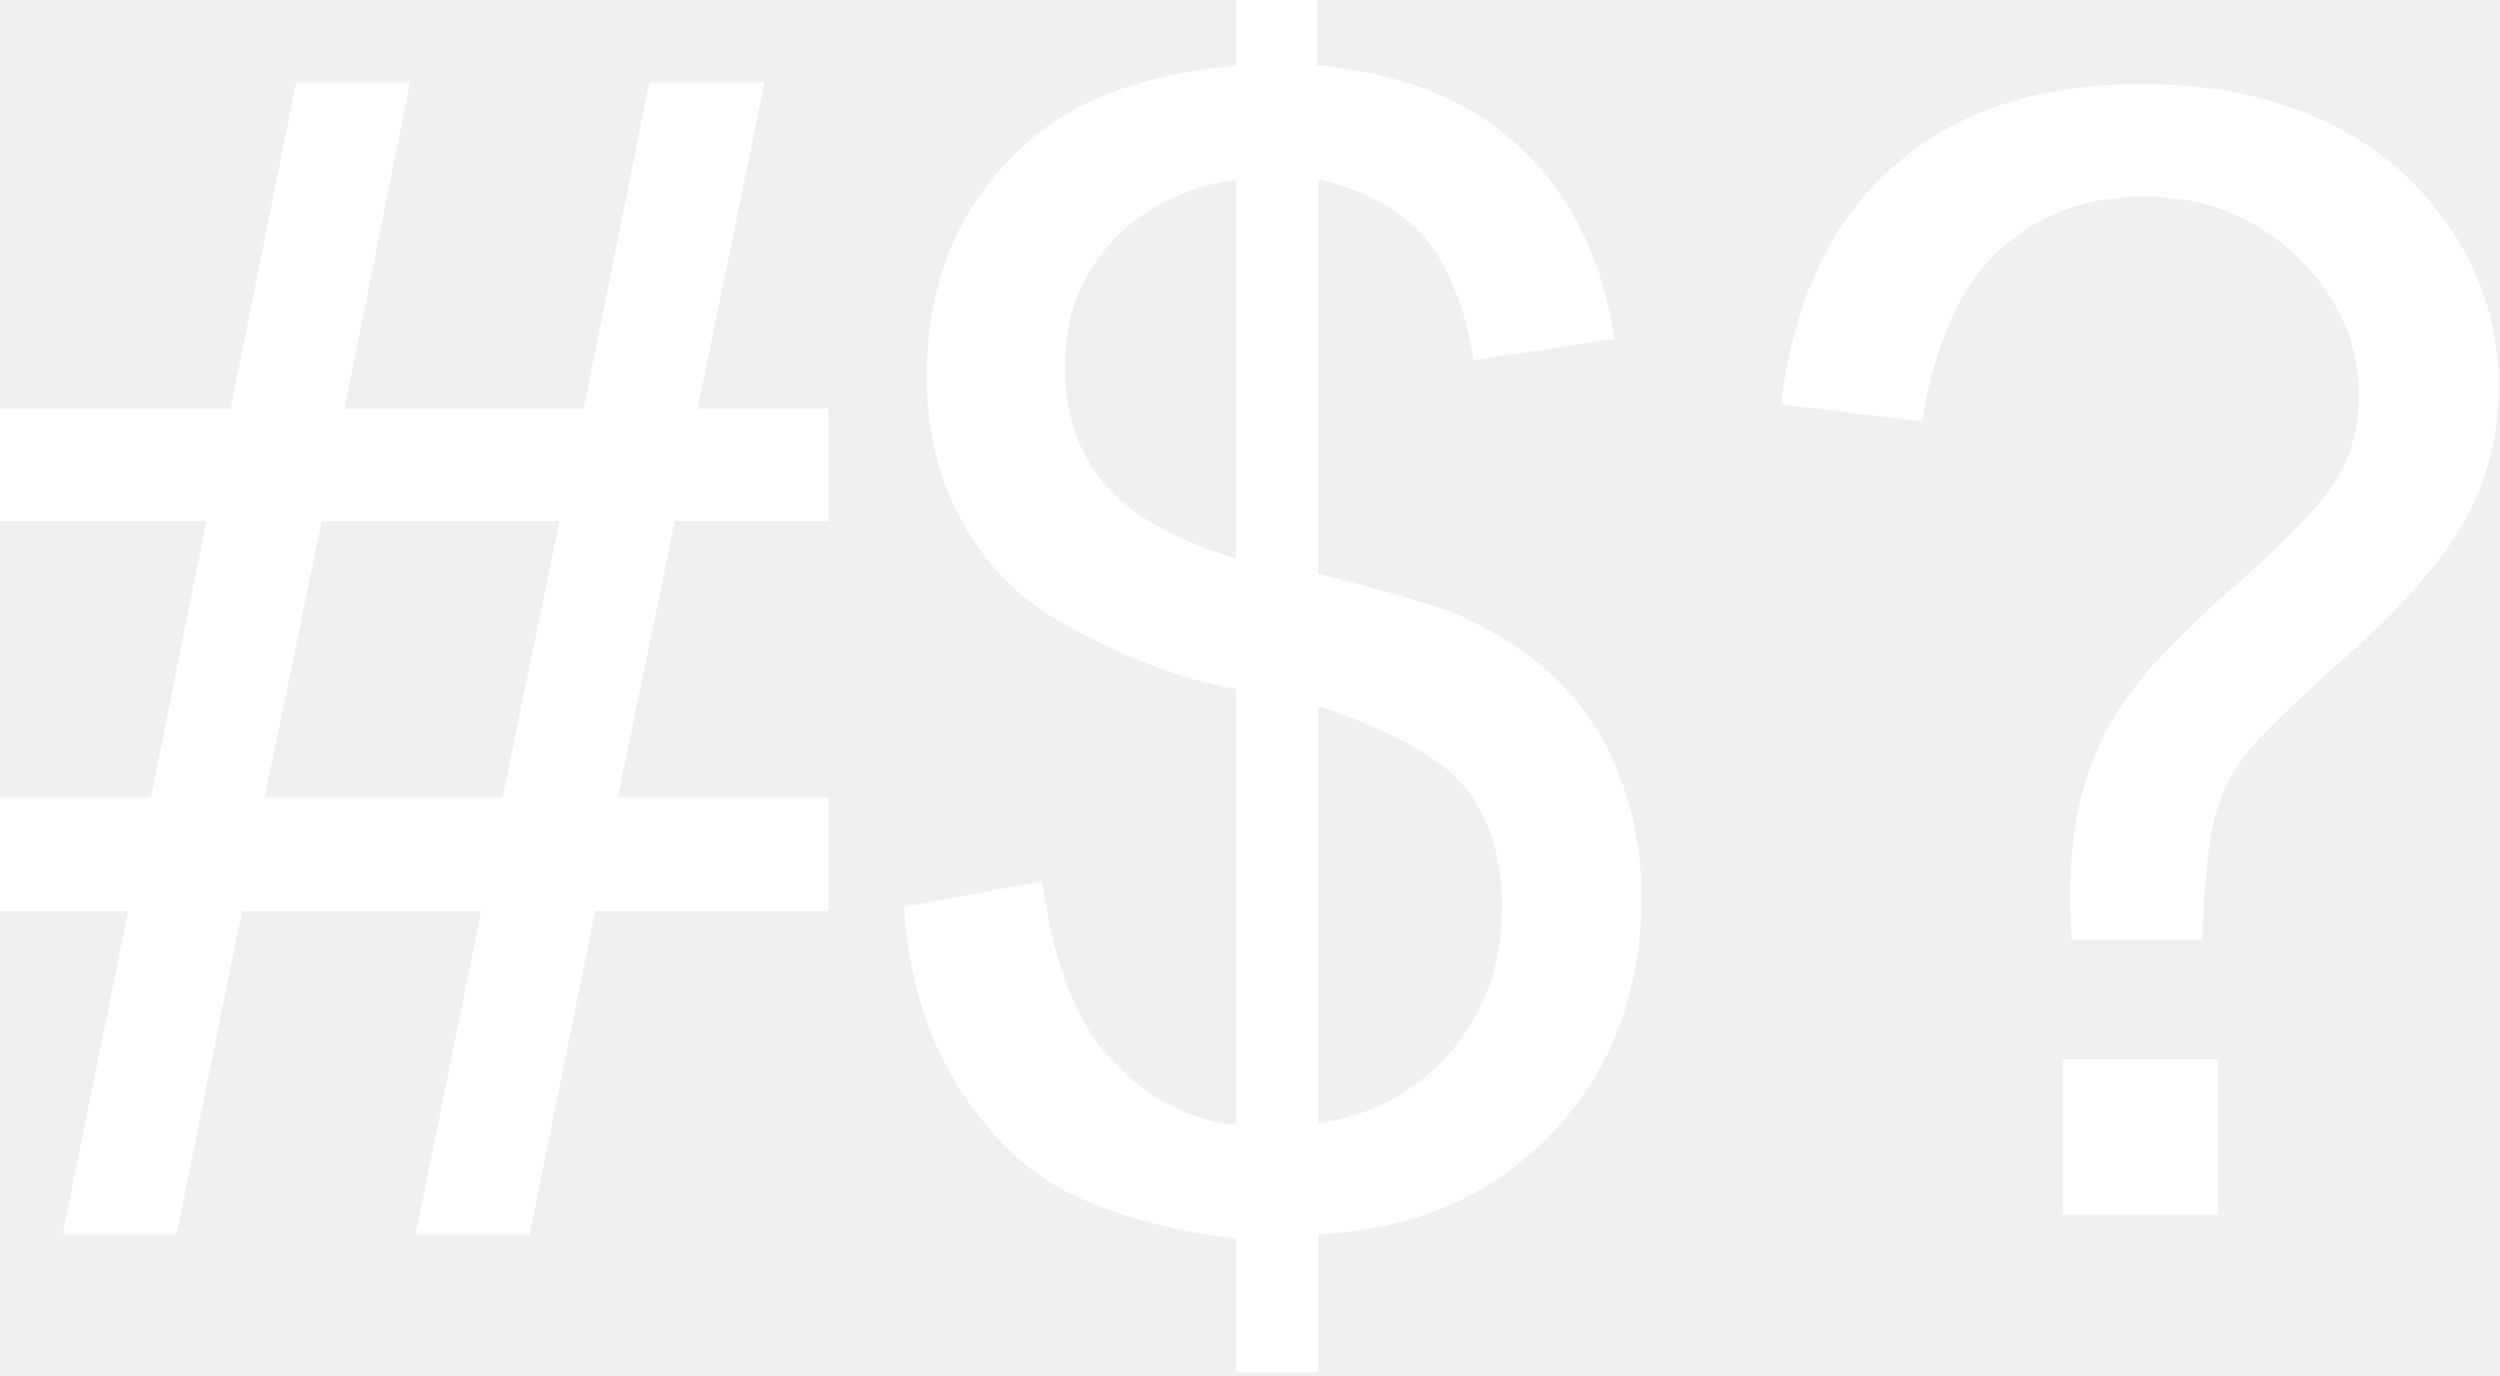
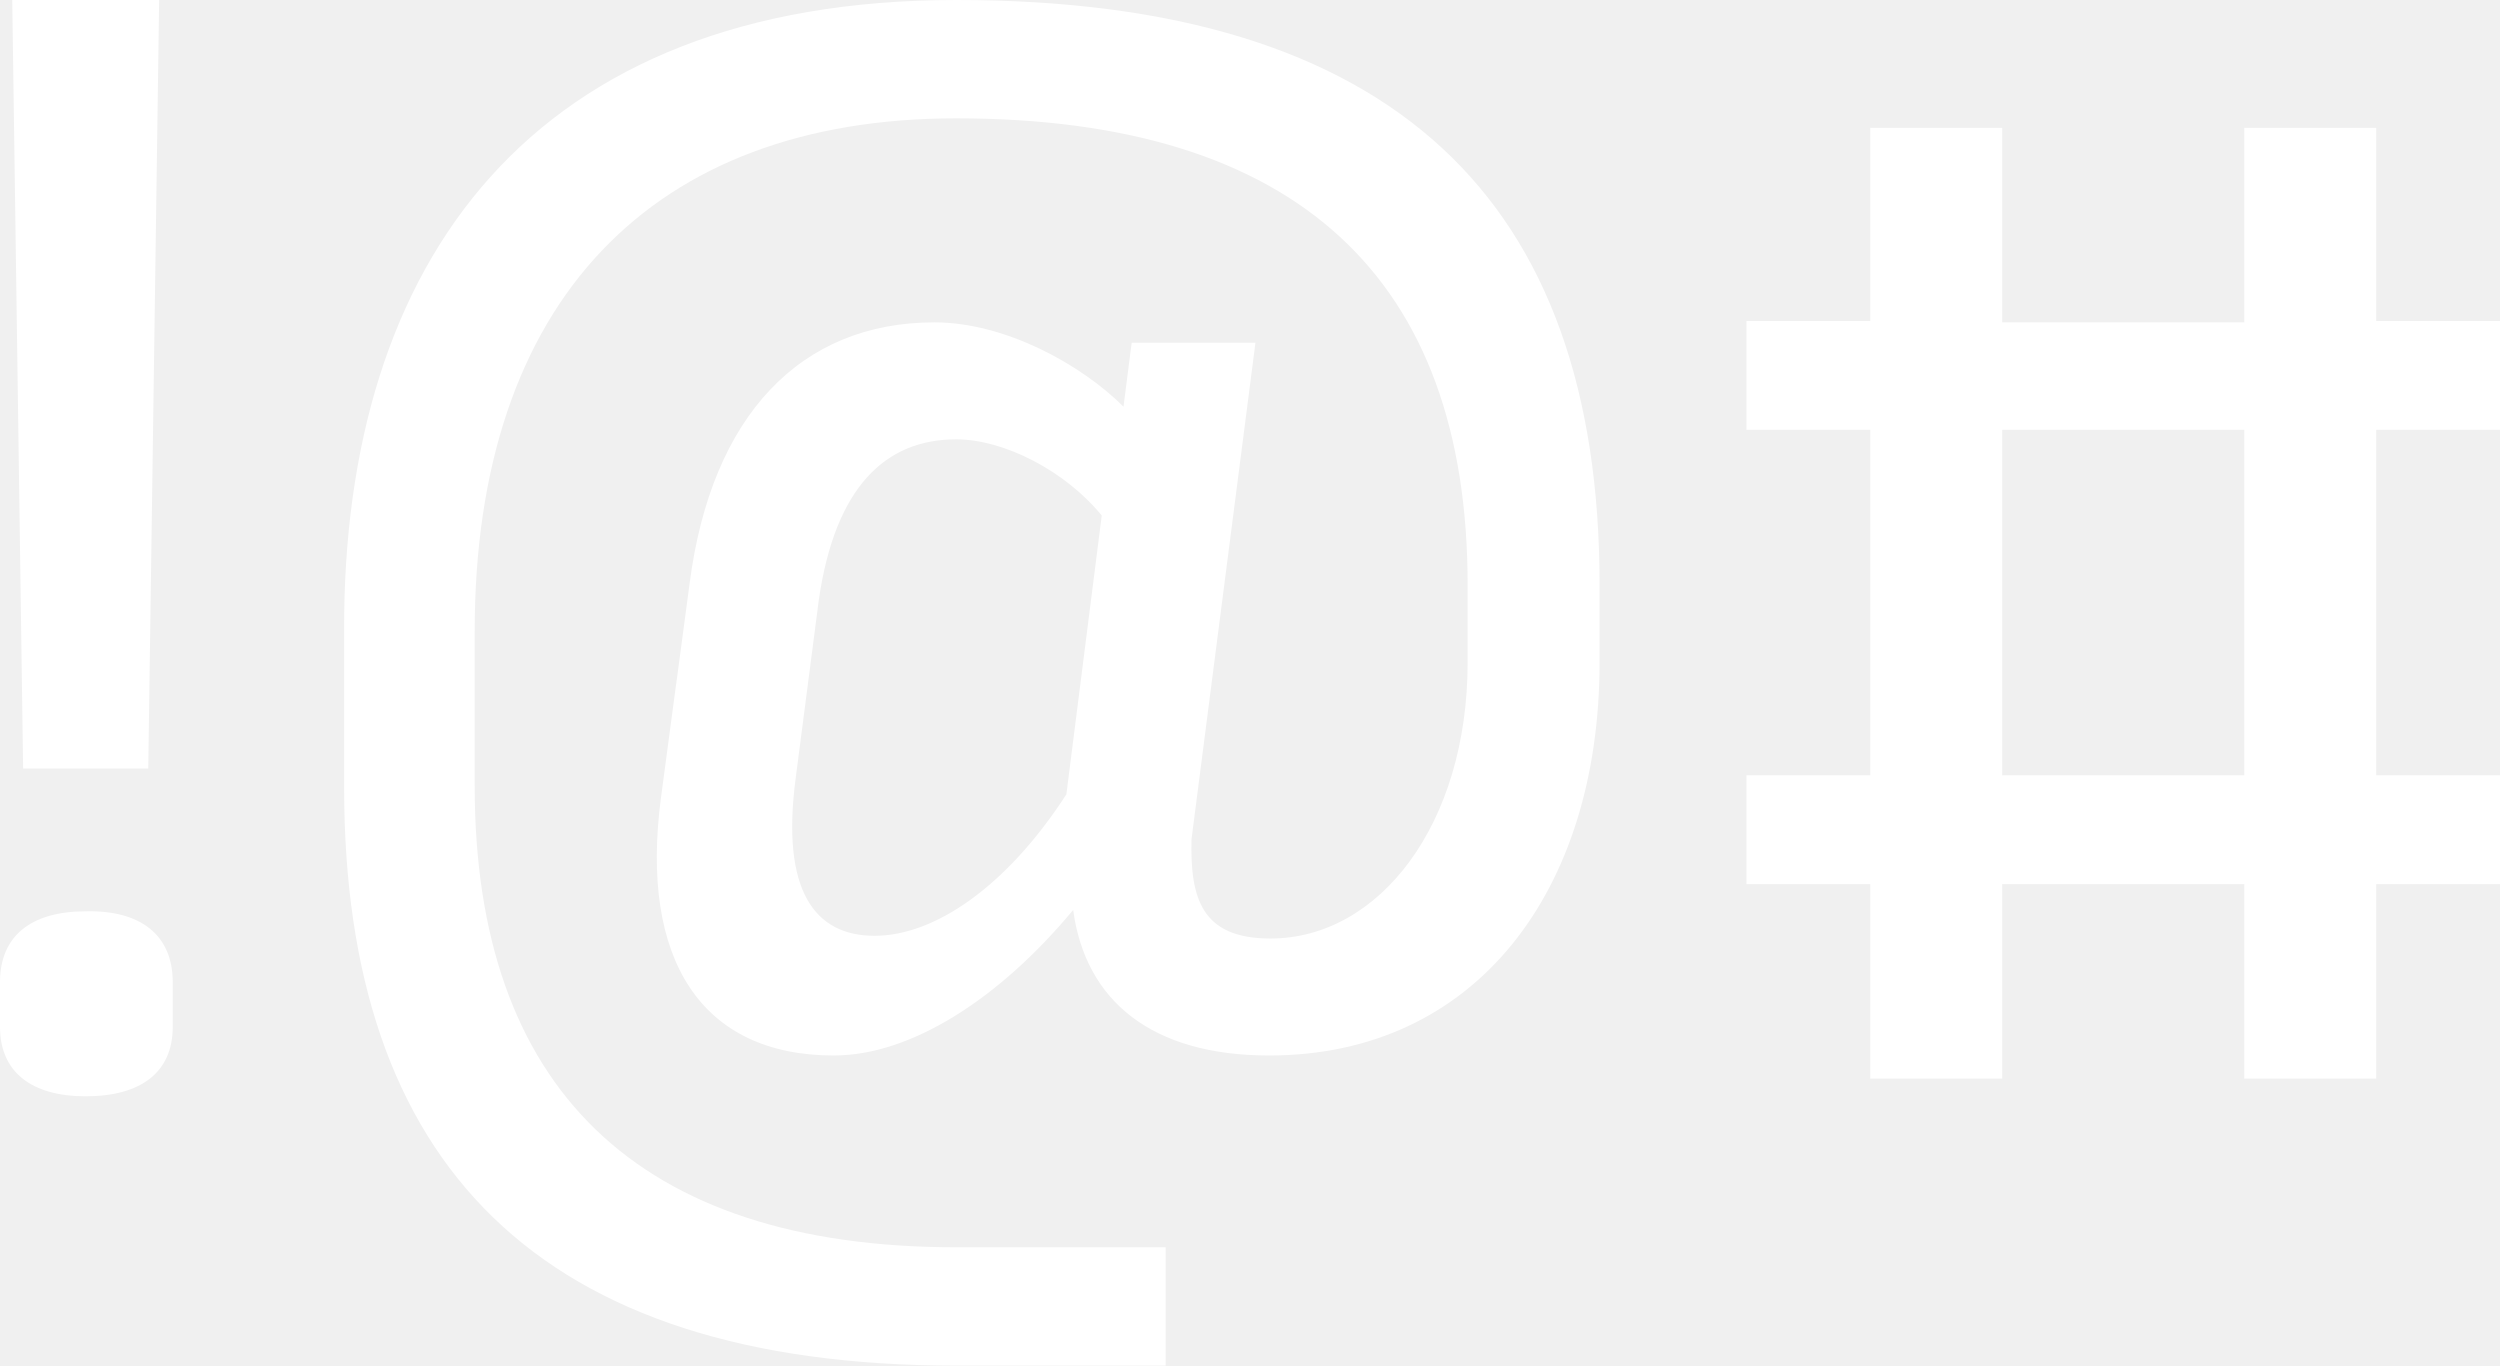
- <svg xmlns="http://www.w3.org/2000/svg" version="1.1" id="Layer_1" x="0px" y="0px" width="175.6px" height="96.6px" viewBox="0 0 175.6 96.6" style="enable-background:new 0 0 175.6 96.6;" xml:space="preserve">
-   <path style="fill:#FFFFFF;" d="M4.4,86.7L9,64H0V56h10.6l3.9-19.4H0v-7.9h16.2l4.6-22.9h8l-4.6,22.9H41l4.6-22.9h8.1L49,28.7h9.2  v7.9H47.4l-4,19.4h14.8V64H41.8l-4.6,22.7h-8L33.8,64H17l-4.6,22.7H4.4z M18.6,56h16.7l4-19.4H22.6L18.6,56z" />
-   <path style="fill:#FFFFFF;" d="M86.8,96.6V87c-4.8-0.6-8.7-1.7-11.7-3.2c-3-1.5-5.6-4-7.8-7.5s-3.5-7.7-3.8-12.6l9.7-1.8  c0.7,5.2,2.1,8.9,3.9,11.4c2.7,3.4,5.9,5.3,9.7,5.7V48.4c-3.9-0.7-8-2.3-12.1-4.6c-3.1-1.7-5.4-4.1-7.1-7.1c-1.7-3-2.5-6.5-2.5-10.3  c0-6.8,2.4-12.4,7.3-16.6c3.2-2.8,8-4.6,14.4-5.2V0h5.7v4.6c5.6,0.5,10,2.2,13.3,4.9c4.2,3.5,6.7,8.3,7.6,14.3l-9.9,1.5  c-0.6-3.8-1.8-6.7-3.5-8.7c-1.8-2-4.3-3.3-7.4-4v27.7c4.8,1.2,8,2.2,9.6,2.8c3,1.3,5.4,2.9,7.3,4.8c1.9,1.9,3.3,4.1,4.3,6.7  c1,2.6,1.5,5.4,1.5,8.4c0,6.6-2.1,12.2-6.3,16.6c-4.2,4.4-9.7,6.8-16.4,7.1v9.7H86.8z M86.8,12.6c-3.7,0.6-6.7,2.1-8.8,4.5  c-2.2,2.4-3.2,5.3-3.2,8.6c0,3.3,0.9,6,2.7,8.2c1.8,2.2,4.9,4,9.3,5.3V12.6z M92.5,78.9c3.7-0.5,6.8-2.1,9.3-4.9  c2.4-2.8,3.7-6.2,3.7-10.3c0-3.5-0.9-6.3-2.6-8.4c-1.7-2.1-5.2-4-10.3-5.7V78.9z" />
-   <path style="fill:#FFFFFF;" d="M145.5,66.1c0-1.3-0.1-2.2-0.1-2.9c0-3.8,0.5-7,1.6-9.8c0.8-2.1,2-4.1,3.8-6.2  c1.3-1.5,3.6-3.8,6.9-6.7s5.5-5.3,6.5-7c1-1.7,1.5-3.6,1.5-5.7c0-3.7-1.5-7-4.4-9.8c-2.9-2.8-6.5-4.2-10.7-4.2  c-4.1,0-7.5,1.3-10.2,3.8s-4.5,6.6-5.4,12l-9.9-1.2c0.9-7.3,3.5-12.9,7.9-16.7c4.4-3.9,10.2-5.8,17.4-5.8c7.6,0,13.7,2.1,18.3,6.2  c4.5,4.2,6.8,9.2,6.8,15.1c0,3.4-0.8,6.6-2.4,9.4c-1.6,2.9-4.7,6.4-9.4,10.5c-3.1,2.8-5.2,4.8-6.1,6.1c-1,1.3-1.7,2.8-2.1,4.5  s-0.7,4.5-0.8,8.3H145.5z M144.9,85.4V74.4h10.9v10.9H144.9z" />
+ <svg xmlns="http://www.w3.org/2000/svg" version="1.1" id="Layer_1" x="0px" y="0px" width="183.8px" height="100.4px" viewBox="0 0 183.8 100.4" style="enable-background:new 0 0 183.8 100.4;" xml:space="preserve">
+   <path style="fill:#FFFFFF;" d="M12.7,72.2v3.3c0,3.3-2.3,5.1-6.4,5.1c-4,0-6.3-1.8-6.3-5.1v-3.3c0-3.4,2.3-5.2,6.3-5.2  C10.4,66.9,12.7,68.8,12.7,72.2z M10.9,56.5H1.7L0.9,0h10.8L10.9,56.5z" />
+   <path style="fill:#FFFFFF;" d="M117.6,43v5.7c0,16.8-9.1,28.9-24.3,28.9c-8.6,0-13.5-4-14.4-10.7c-5.4,6.5-11.9,10.7-17.6,10.7  c-9.7,0-14.3-7-12.7-19l2.1-15.7c1.6-12.4,8.2-19.2,18-19.2c5.2,0,10.8,3.1,13.9,6.2l0.6-4.7h9.1l-4.7,36.5C87.5,66,88.3,69,93.4,69  c8,0,14.5-8.4,14.5-20.3V43c0-22.5-12.5-34.3-37.6-34.3C48,8.7,34.9,22.1,34.9,46.4v11.4c0,22.1,11.9,33.9,35.4,33.9h15.4v8.7H70.3  c-30.8,0-45-14.9-45-42.5V46.4C25.2,19.2,39.1,0,70.3,0C102.5,0,117.6,14.7,117.6,43z M60.2,44.1l-1.7,13.1  c-1.1,8.3,1.4,11.6,5.8,11.6c4.4,0,9.7-3.6,14.1-10.4L81,37.9c-2.7-3.3-7.2-5.6-10.7-5.6C65.1,32.3,61.4,35.8,60.2,44.1z" />
+   <path style="fill:#FFFFFF;" d="M174.7,23.6h9.1v8h-9.1V57h9.1v8h-9.1v14.3H165V65h-17.8v14.3h-9.7V65h-9.1v-8h9.1V31.6h-9.1v-8h9.1  V9.4h9.7v14.3H165V9.4h9.7V23.6z M147.2,31.6V57H165V31.6H147.2z" />
</svg>
